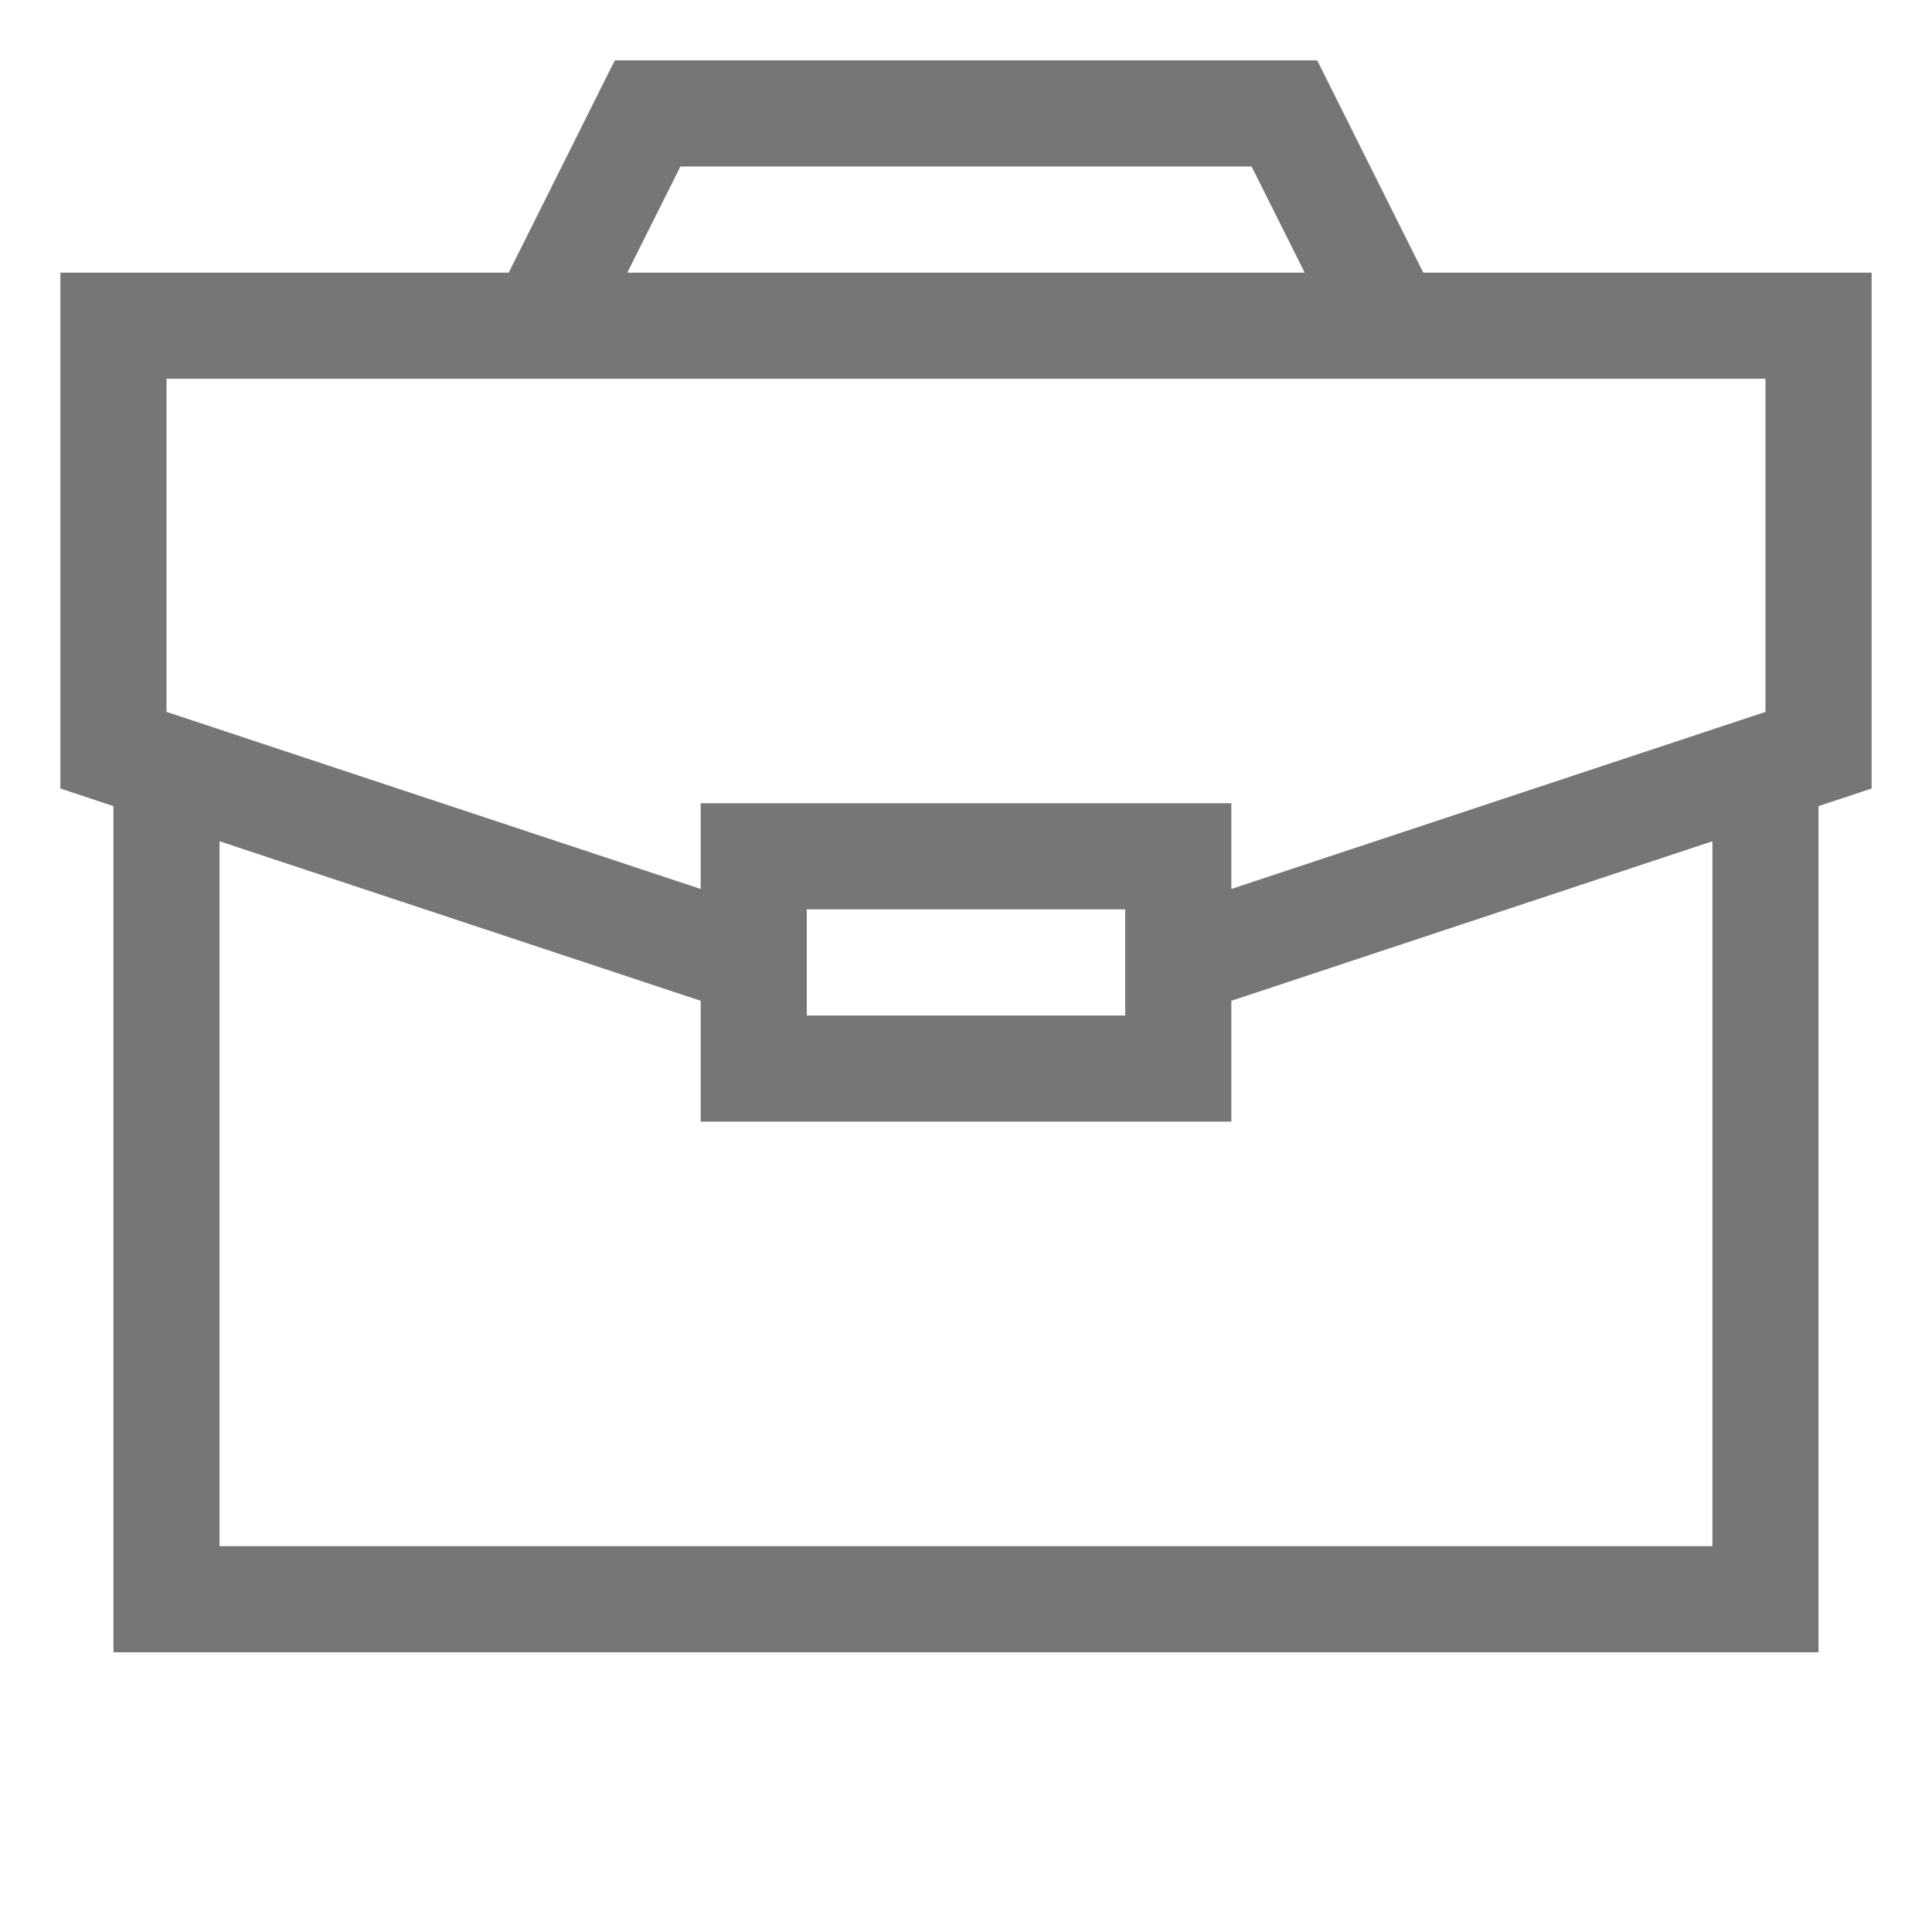
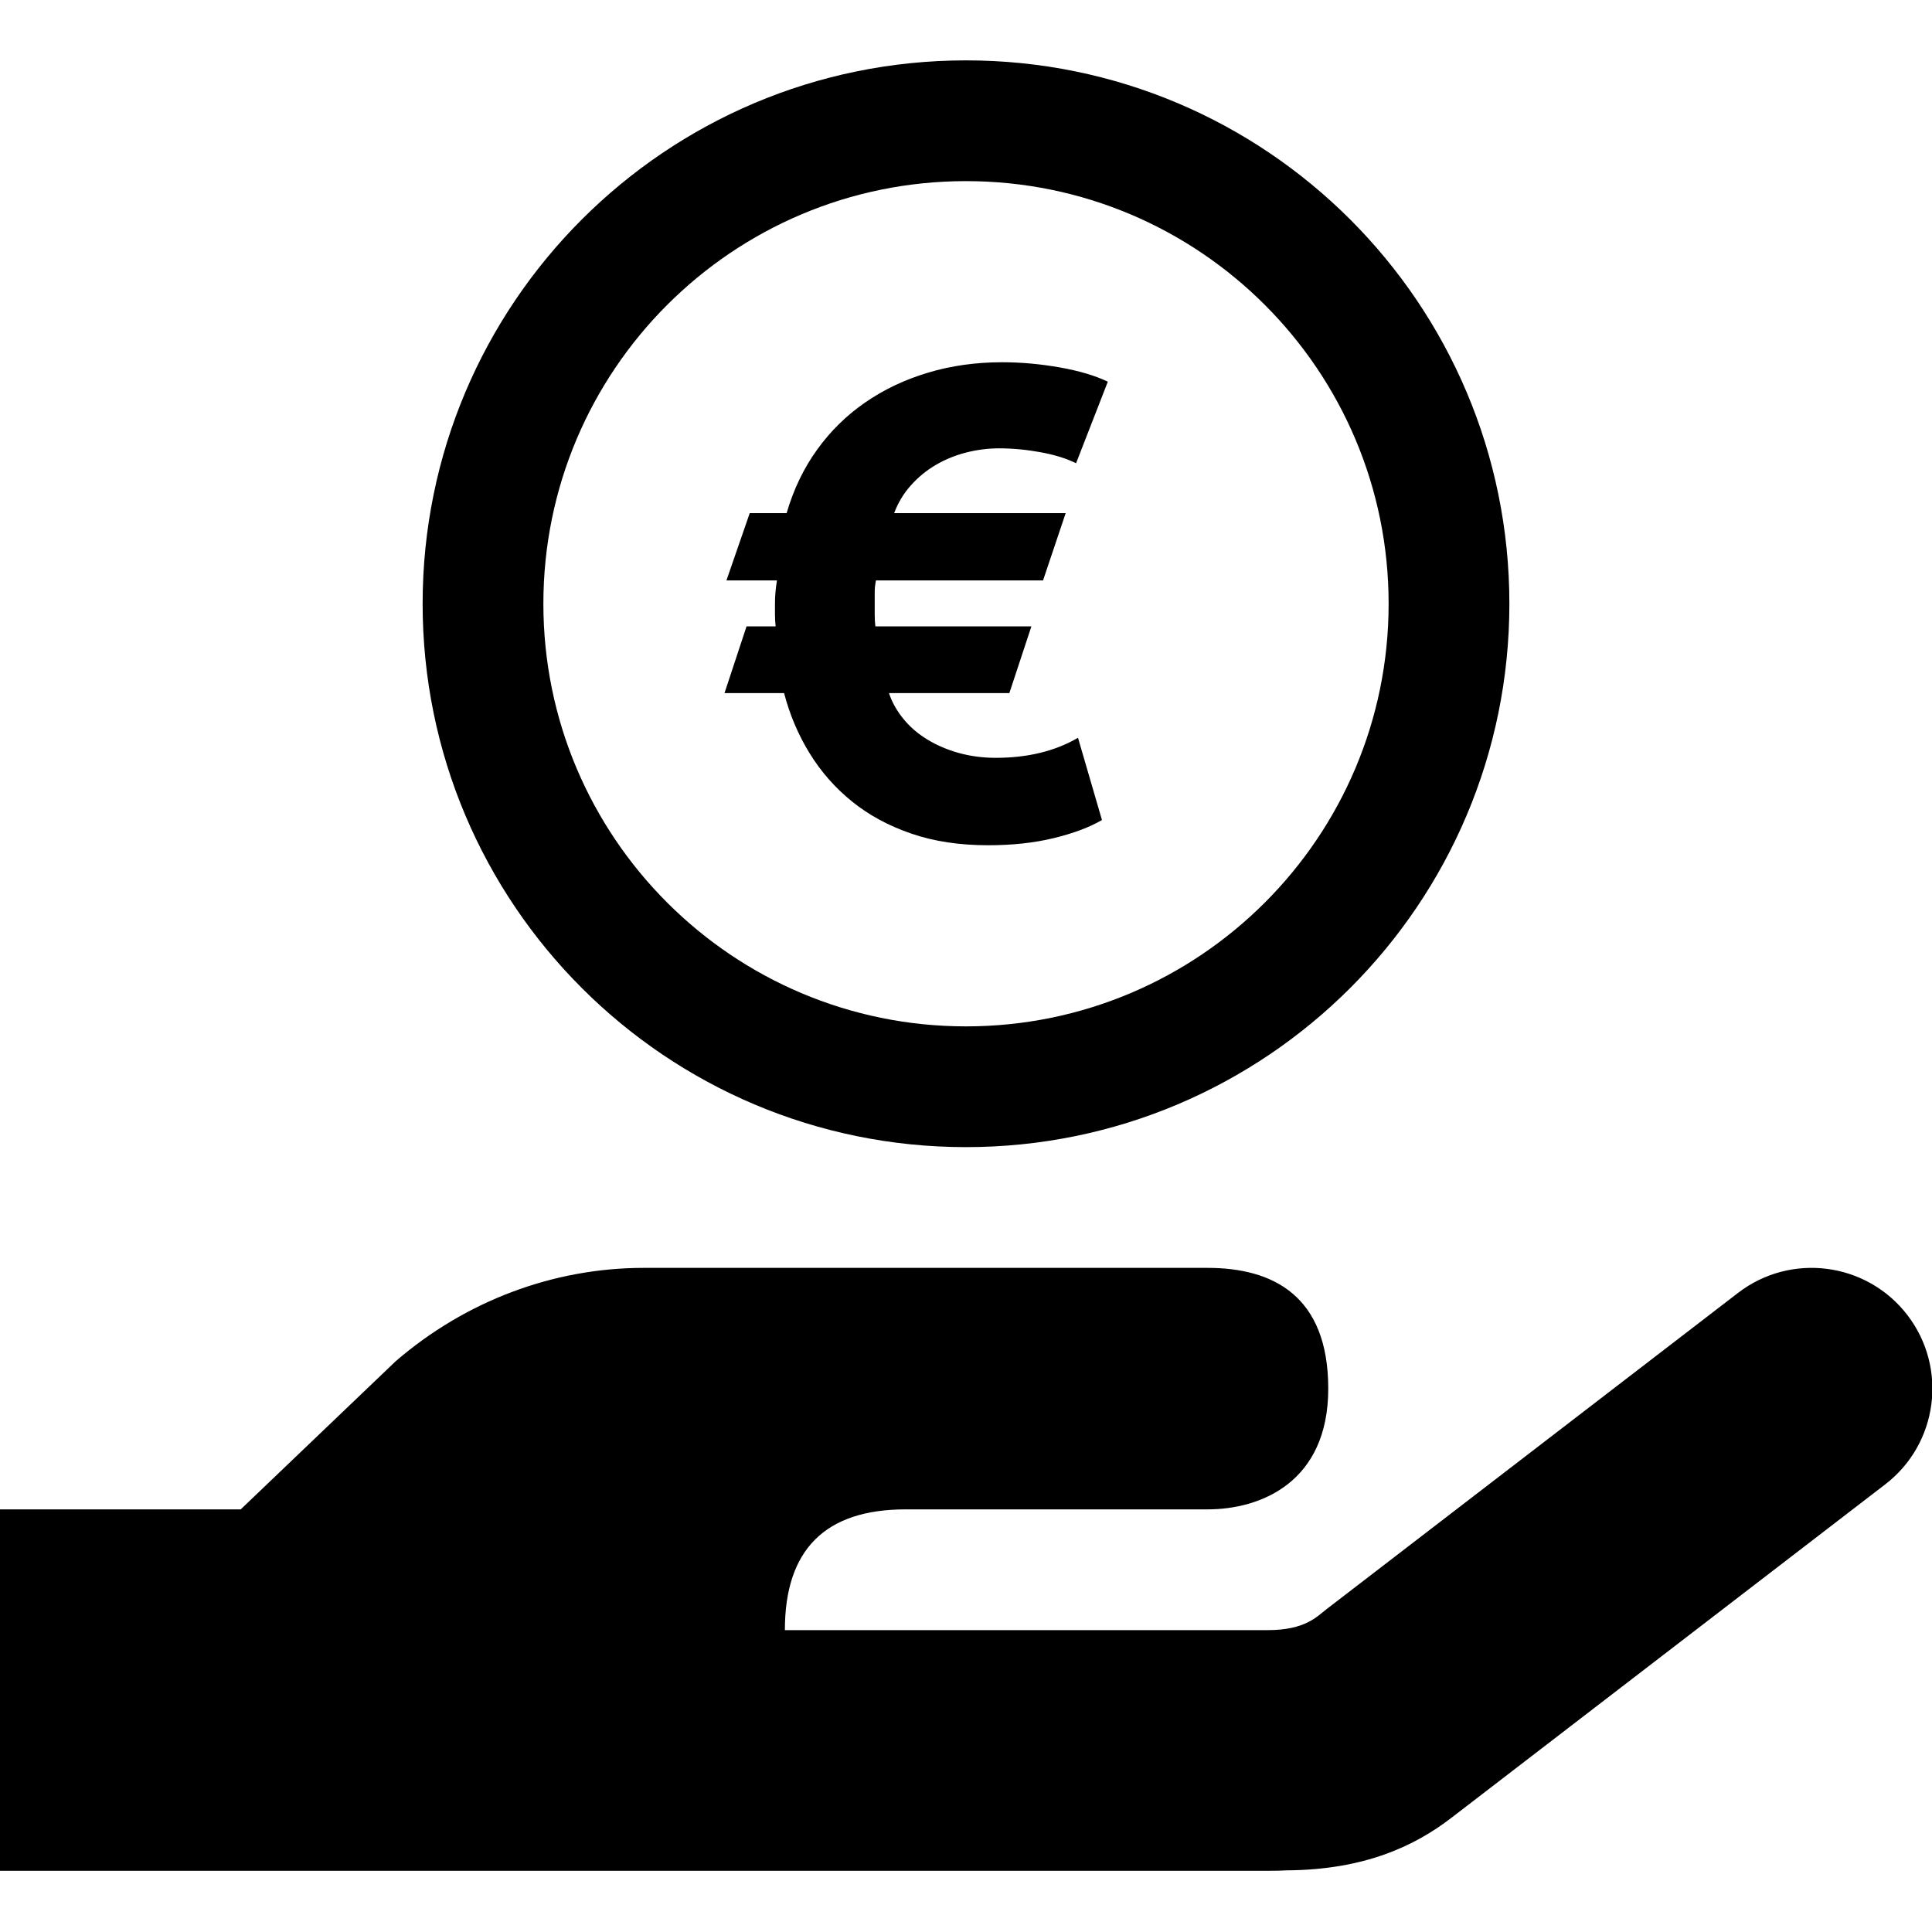
- <svg xmlns="http://www.w3.org/2000/svg" fill="#767676" width="32" height="32" viewBox="0 0 32 32">
-   <path fill-rule="nonzero" d="M1.879 27.367H30.12V13.352L31 13.06V4.516h-7.426L21.817 1H10.183L8.426 4.516H1v8.544l.879.292v14.015zm26.484-1.758H3.637V13.934l7.968 2.642v2.002h8.79v-2.002l7.968-2.642V25.61zm-15-8.789v-1.758h5.274v1.758h-5.274zM11.27 2.758h9.46l.88 1.758H10.39l.88-1.758zM2.758 6.273h26.484v5.518l-8.847 2.933v-1.42h-8.79v1.42l-8.847-2.933V6.273z" />
+ <svg xmlns="http://www.w3.org/2000/svg" width="32px" height="32px" viewBox="0 0 32 32" version="1.1">
+   <path d="M21.024,30.986 C20.487,30.986 13.479,30.986 -2.84217094e-14,30.986 L8.52651283e-14,25 L3.987,25 L6.553,22.547 C7.712,21.547 9.165,21 10.665,21 L20,21 C21.076,21 22,21.454 22,23 C22,24.546 20.888,25 20,25 L15,25 C13.667,25 13,25.667 13,27 C17.92,27 20.586,27 21,27 C21.62,27 21.817,26.772 21.965,26.658 C23.481,25.493 25.755,23.745 28.788,21.414 C29.664,20.741 30.919,20.906 31.592,21.781 C32.265,22.657 32.101,23.913 31.225,24.586 L24.038,30.11 C23.438,30.571 22.608,30.971 21.309,30.979 C21.229,30.984 21.136,30.986 21.024,30.986 Z M16,19 C11.029,19 7,14.971 7,10 C7,5.029 11.029,1 16,1 C20.971,1 25,5.029 25,10 C25,14.971 20.971,19 16,19 Z M16,17 C19.866,17 23,13.866 23,10 C23,6.134 19.866,3 16,3 C12.134,3 9,6.134 9,10 C9,13.866 12.134,17 16,17 Z M18.252,13.582 C18.045,13.703 17.778,13.803 17.453,13.882 C17.128,13.961 16.765,14 16.365,14 C15.893,14 15.469,13.936 15.094,13.807 C14.718,13.678 14.391,13.501 14.113,13.276 C13.834,13.051 13.6,12.785 13.41,12.477 C13.221,12.17 13.08,11.837 12.987,11.48 L12,11.48 L12.365,10.375 L12.847,10.375 C12.84,10.311 12.836,10.247 12.836,10.182 L12.836,10 C12.836,9.871 12.847,9.743 12.869,9.614 L12.032,9.614 L12.418,8.499 L13.029,8.499 C13.144,8.105 13.312,7.755 13.534,7.448 C13.755,7.14 14.021,6.879 14.332,6.665 C14.643,6.45 14.99,6.286 15.373,6.172 C15.755,6.057 16.164,6 16.601,6 C16.915,6 17.233,6.029 17.555,6.086 C17.877,6.143 18.141,6.222 18.349,6.322 L17.823,7.673 C17.666,7.594 17.471,7.534 17.239,7.491 C17.006,7.448 16.776,7.426 16.547,7.426 C16.361,7.426 16.179,7.45 16,7.496 C15.821,7.542 15.655,7.61 15.501,7.7 C15.348,7.789 15.21,7.902 15.088,8.038 C14.967,8.173 14.874,8.327 14.81,8.499 L17.651,8.499 L17.276,9.614 L14.509,9.614 C14.495,9.678 14.488,9.741 14.488,9.802 L14.488,10.188 C14.488,10.256 14.492,10.318 14.499,10.375 L17.083,10.375 L16.718,11.48 L14.724,11.48 C14.774,11.63 14.853,11.771 14.96,11.903 C15.067,12.036 15.199,12.15 15.357,12.247 C15.514,12.343 15.689,12.418 15.882,12.472 C16.075,12.525 16.279,12.552 16.493,12.552 C17.022,12.552 17.476,12.441 17.855,12.22 L18.252,13.582 Z" id="Combined-Shape" />
</svg>
